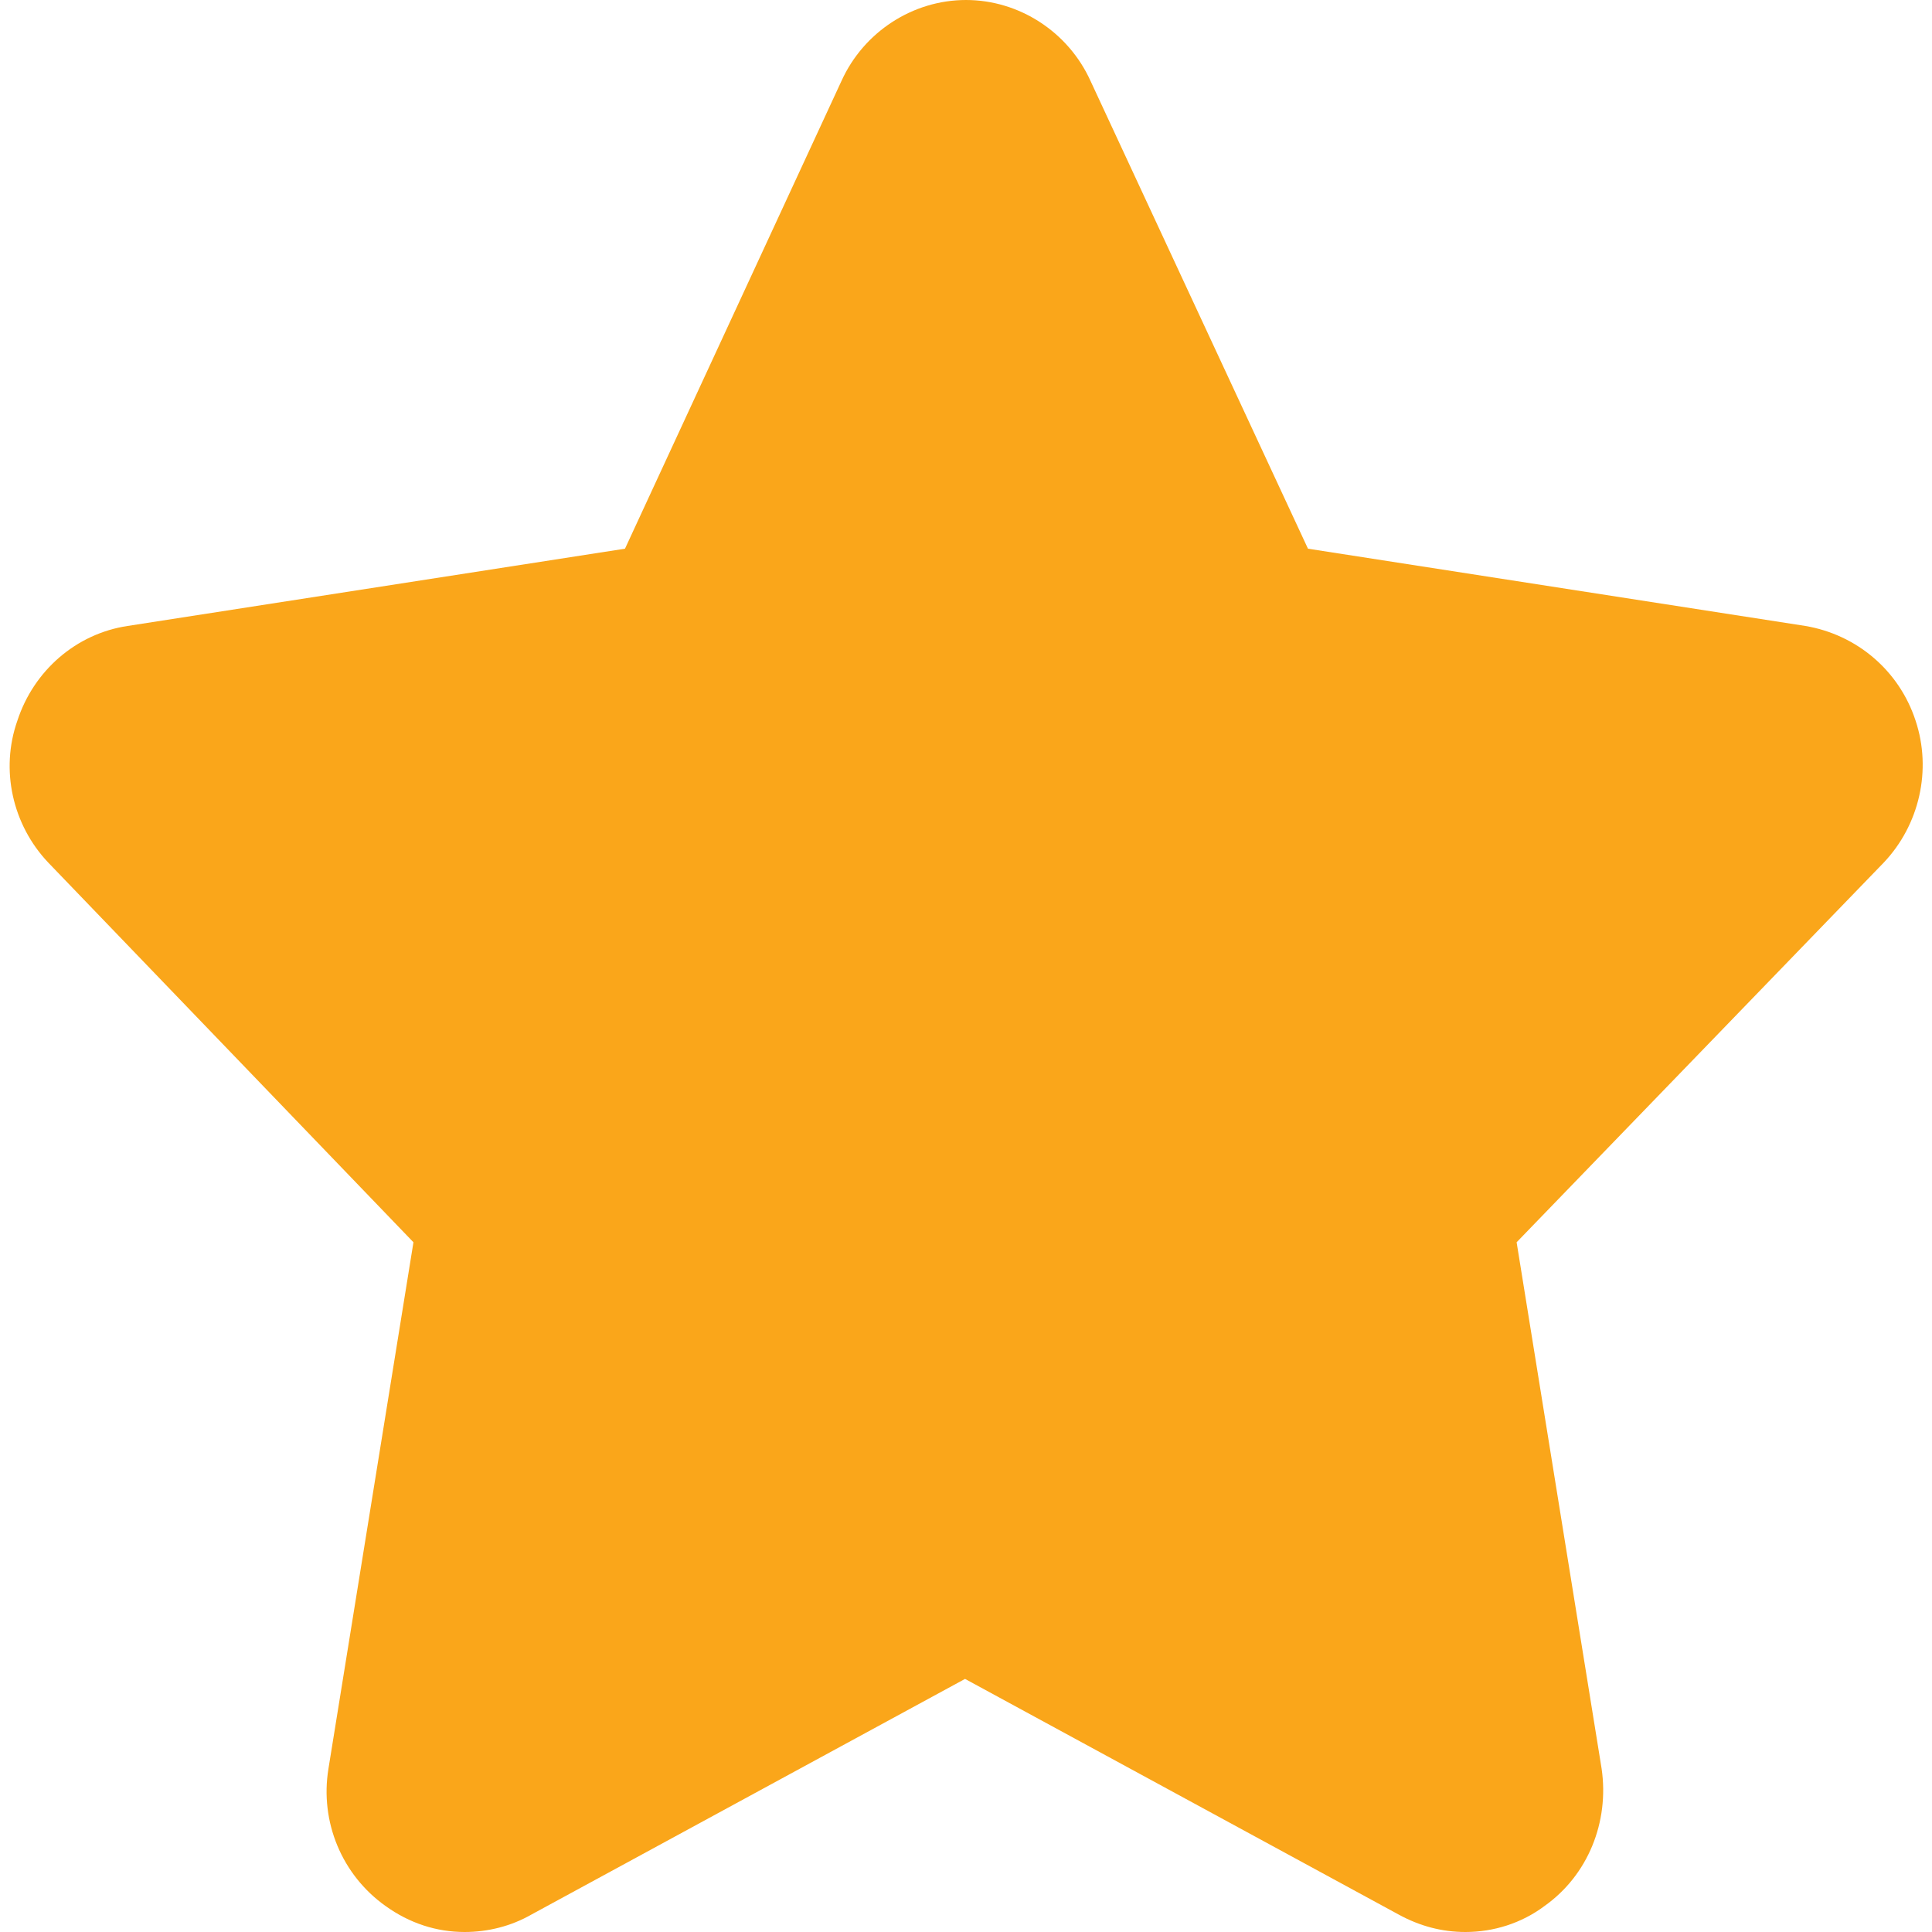
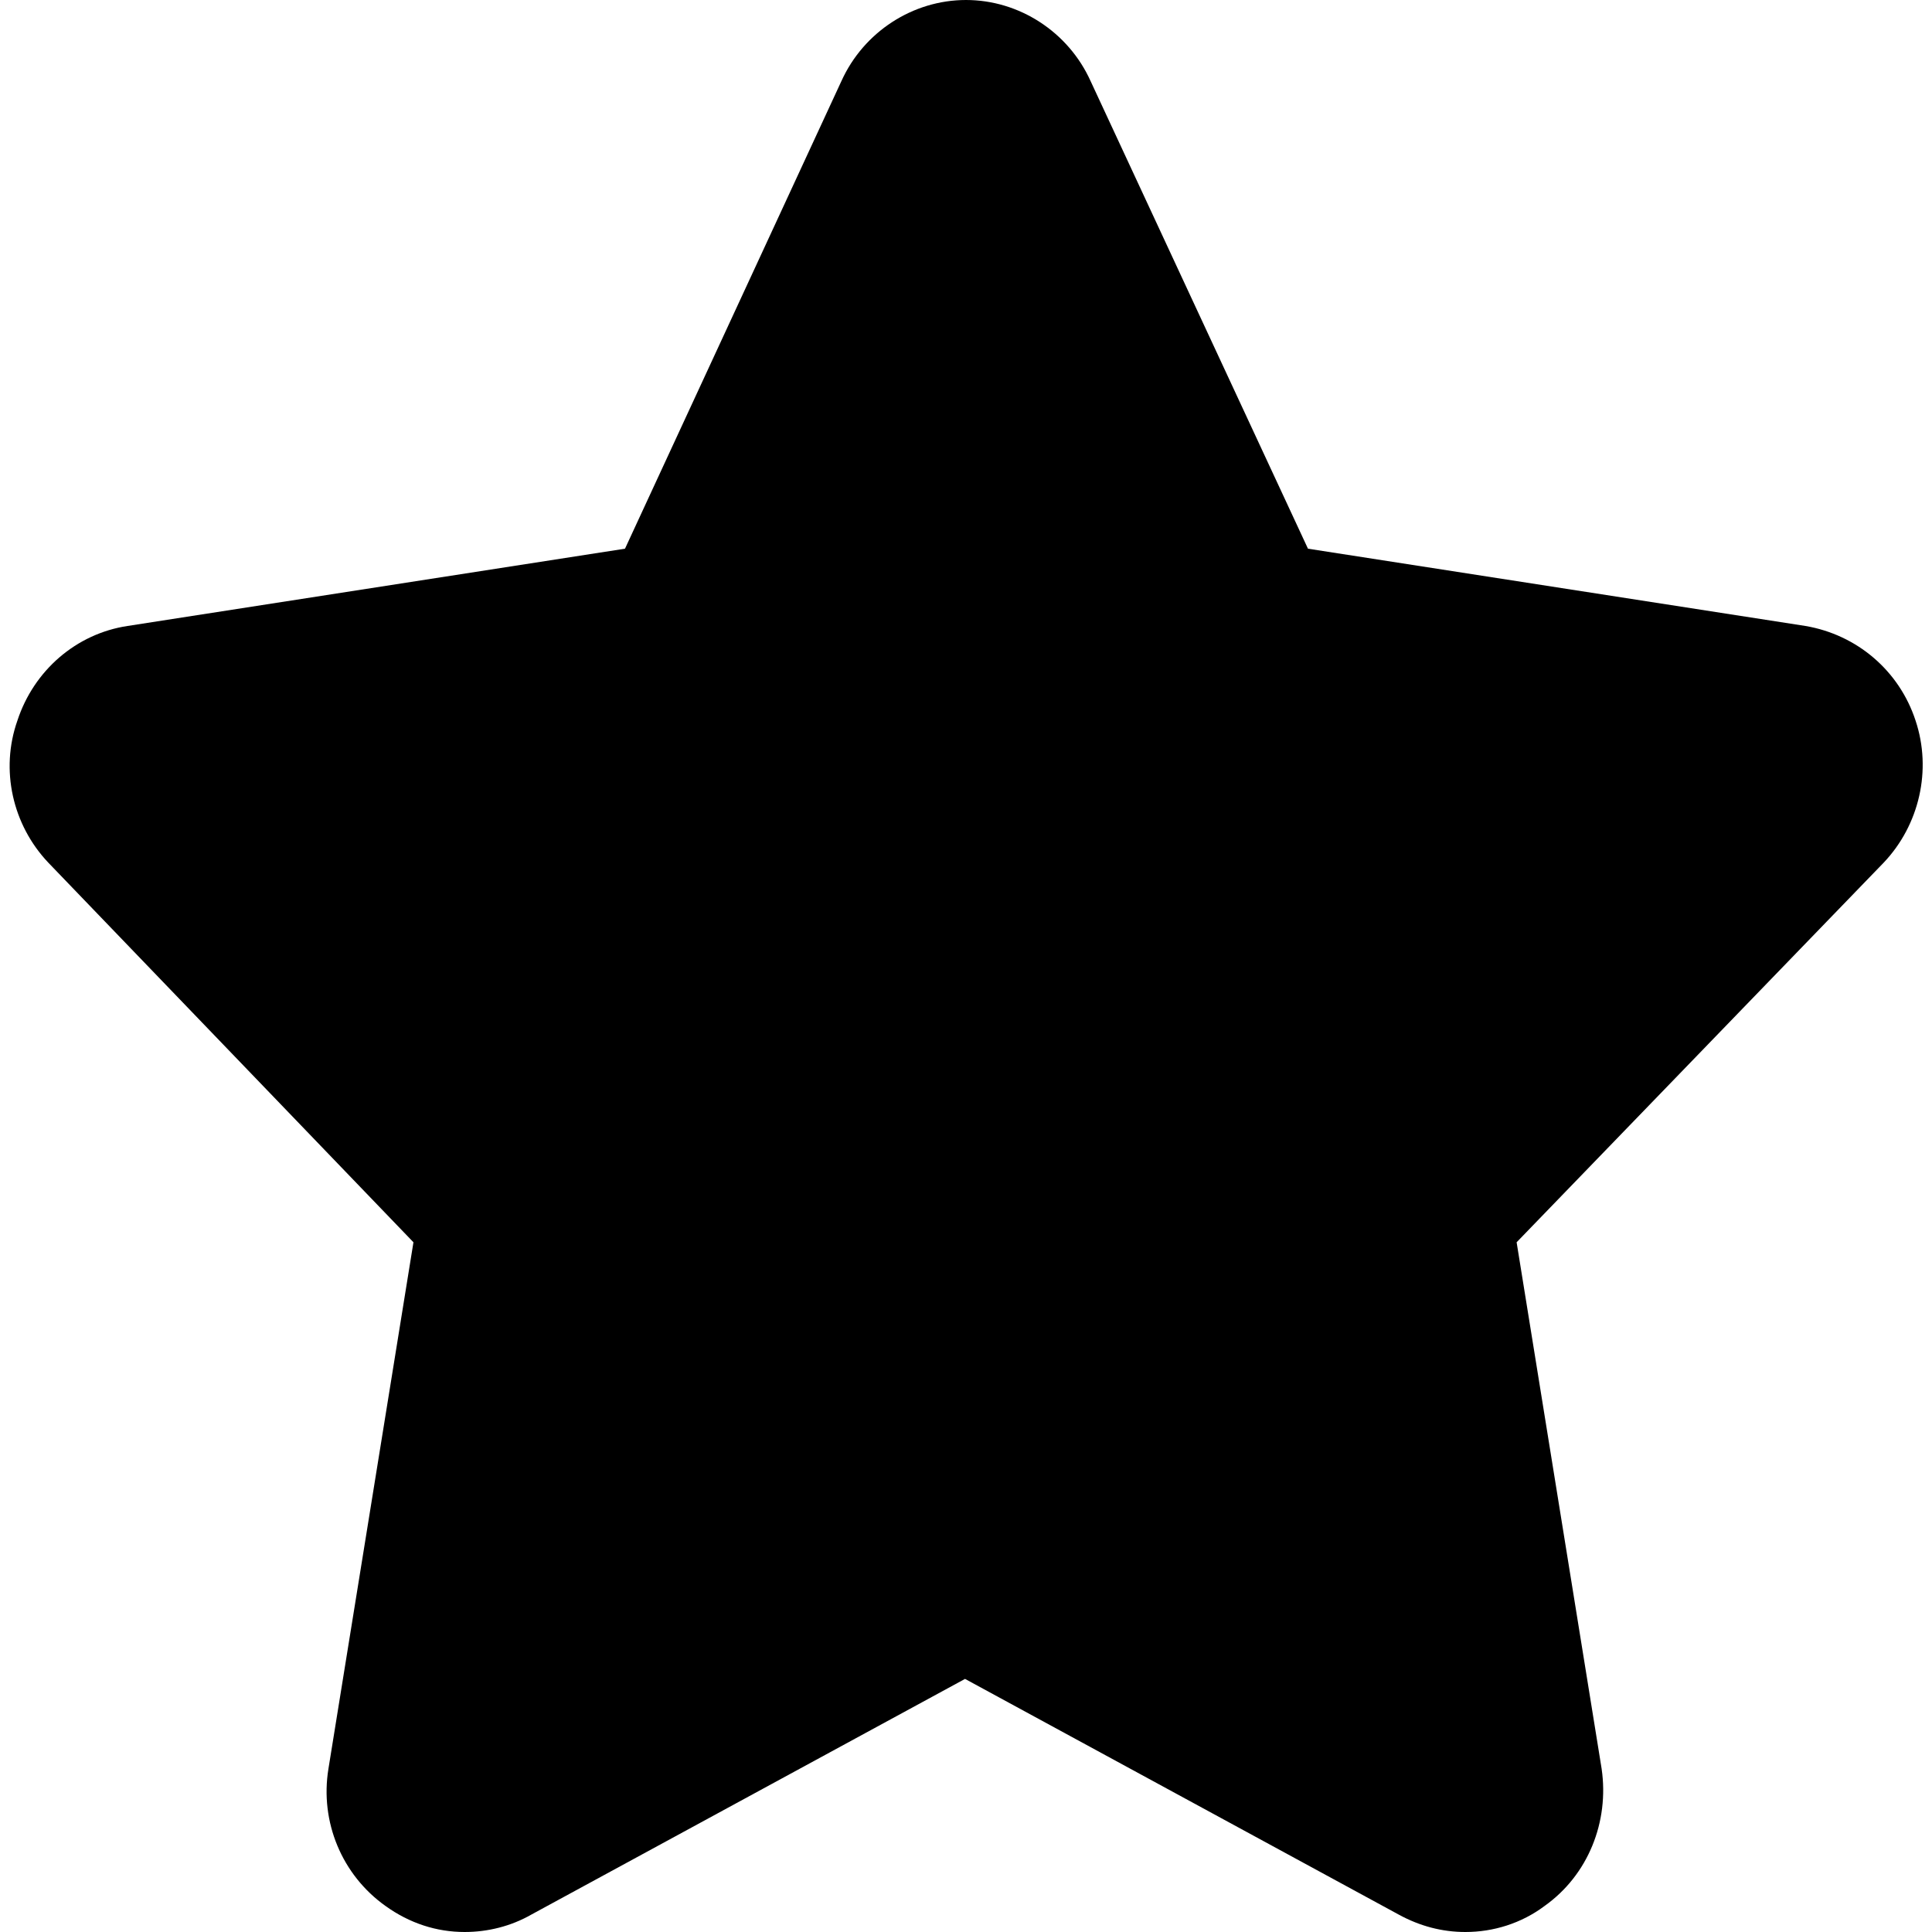
- <svg xmlns="http://www.w3.org/2000/svg" version="1.1" id="图层_1" x="0px" y="0px" viewBox="0 0 200 200" style="enable-background:new 0 0 200 200;" xml:space="preserve">
-   <style type="text/css">
- 	.st0{fill:#FAA61A;}
- </style>
+ <svg viewBox="0 0 200 200">
  <path class="st0" d="M100.1,107.2l26.3-37.4L100.1,107.2l43.1,16.9L100.1,107.2l-0.2,51.2L100.1,107.2l-43.4,16.9L100.1,107.2  L73.5,69.8L100.1,107.2 M100,0c-5.5,0-10.6,3.3-12.9,8.4L64.7,56.8l-51.5,8c-5.3,0.8-9.7,4.6-11.4,9.8C0,79.7,1.3,85.4,5,89.3  l37.8,39.3L34,183.1c-0.9,5.5,1.4,11,5.9,14.2c2.5,1.8,5.3,2.7,8.2,2.7c2.4,0,4.8-0.6,6.9-1.8l44.9-24.4l44.9,24.4  c2.2,1.2,4.5,1.8,6.9,1.8c2.9,0,5.8-0.9,8.2-2.7c4.5-3.2,6.7-8.7,5.9-14.2l-8.8-54.5l38-39.3c3.7-3.9,5-9.6,3.3-14.7  c-1.7-5.2-6.1-8.9-11.4-9.8l-51.5-8L112.9,8.4C110.6,3.3,105.5,0,100,0L100,0L100,0z" />
</svg>
